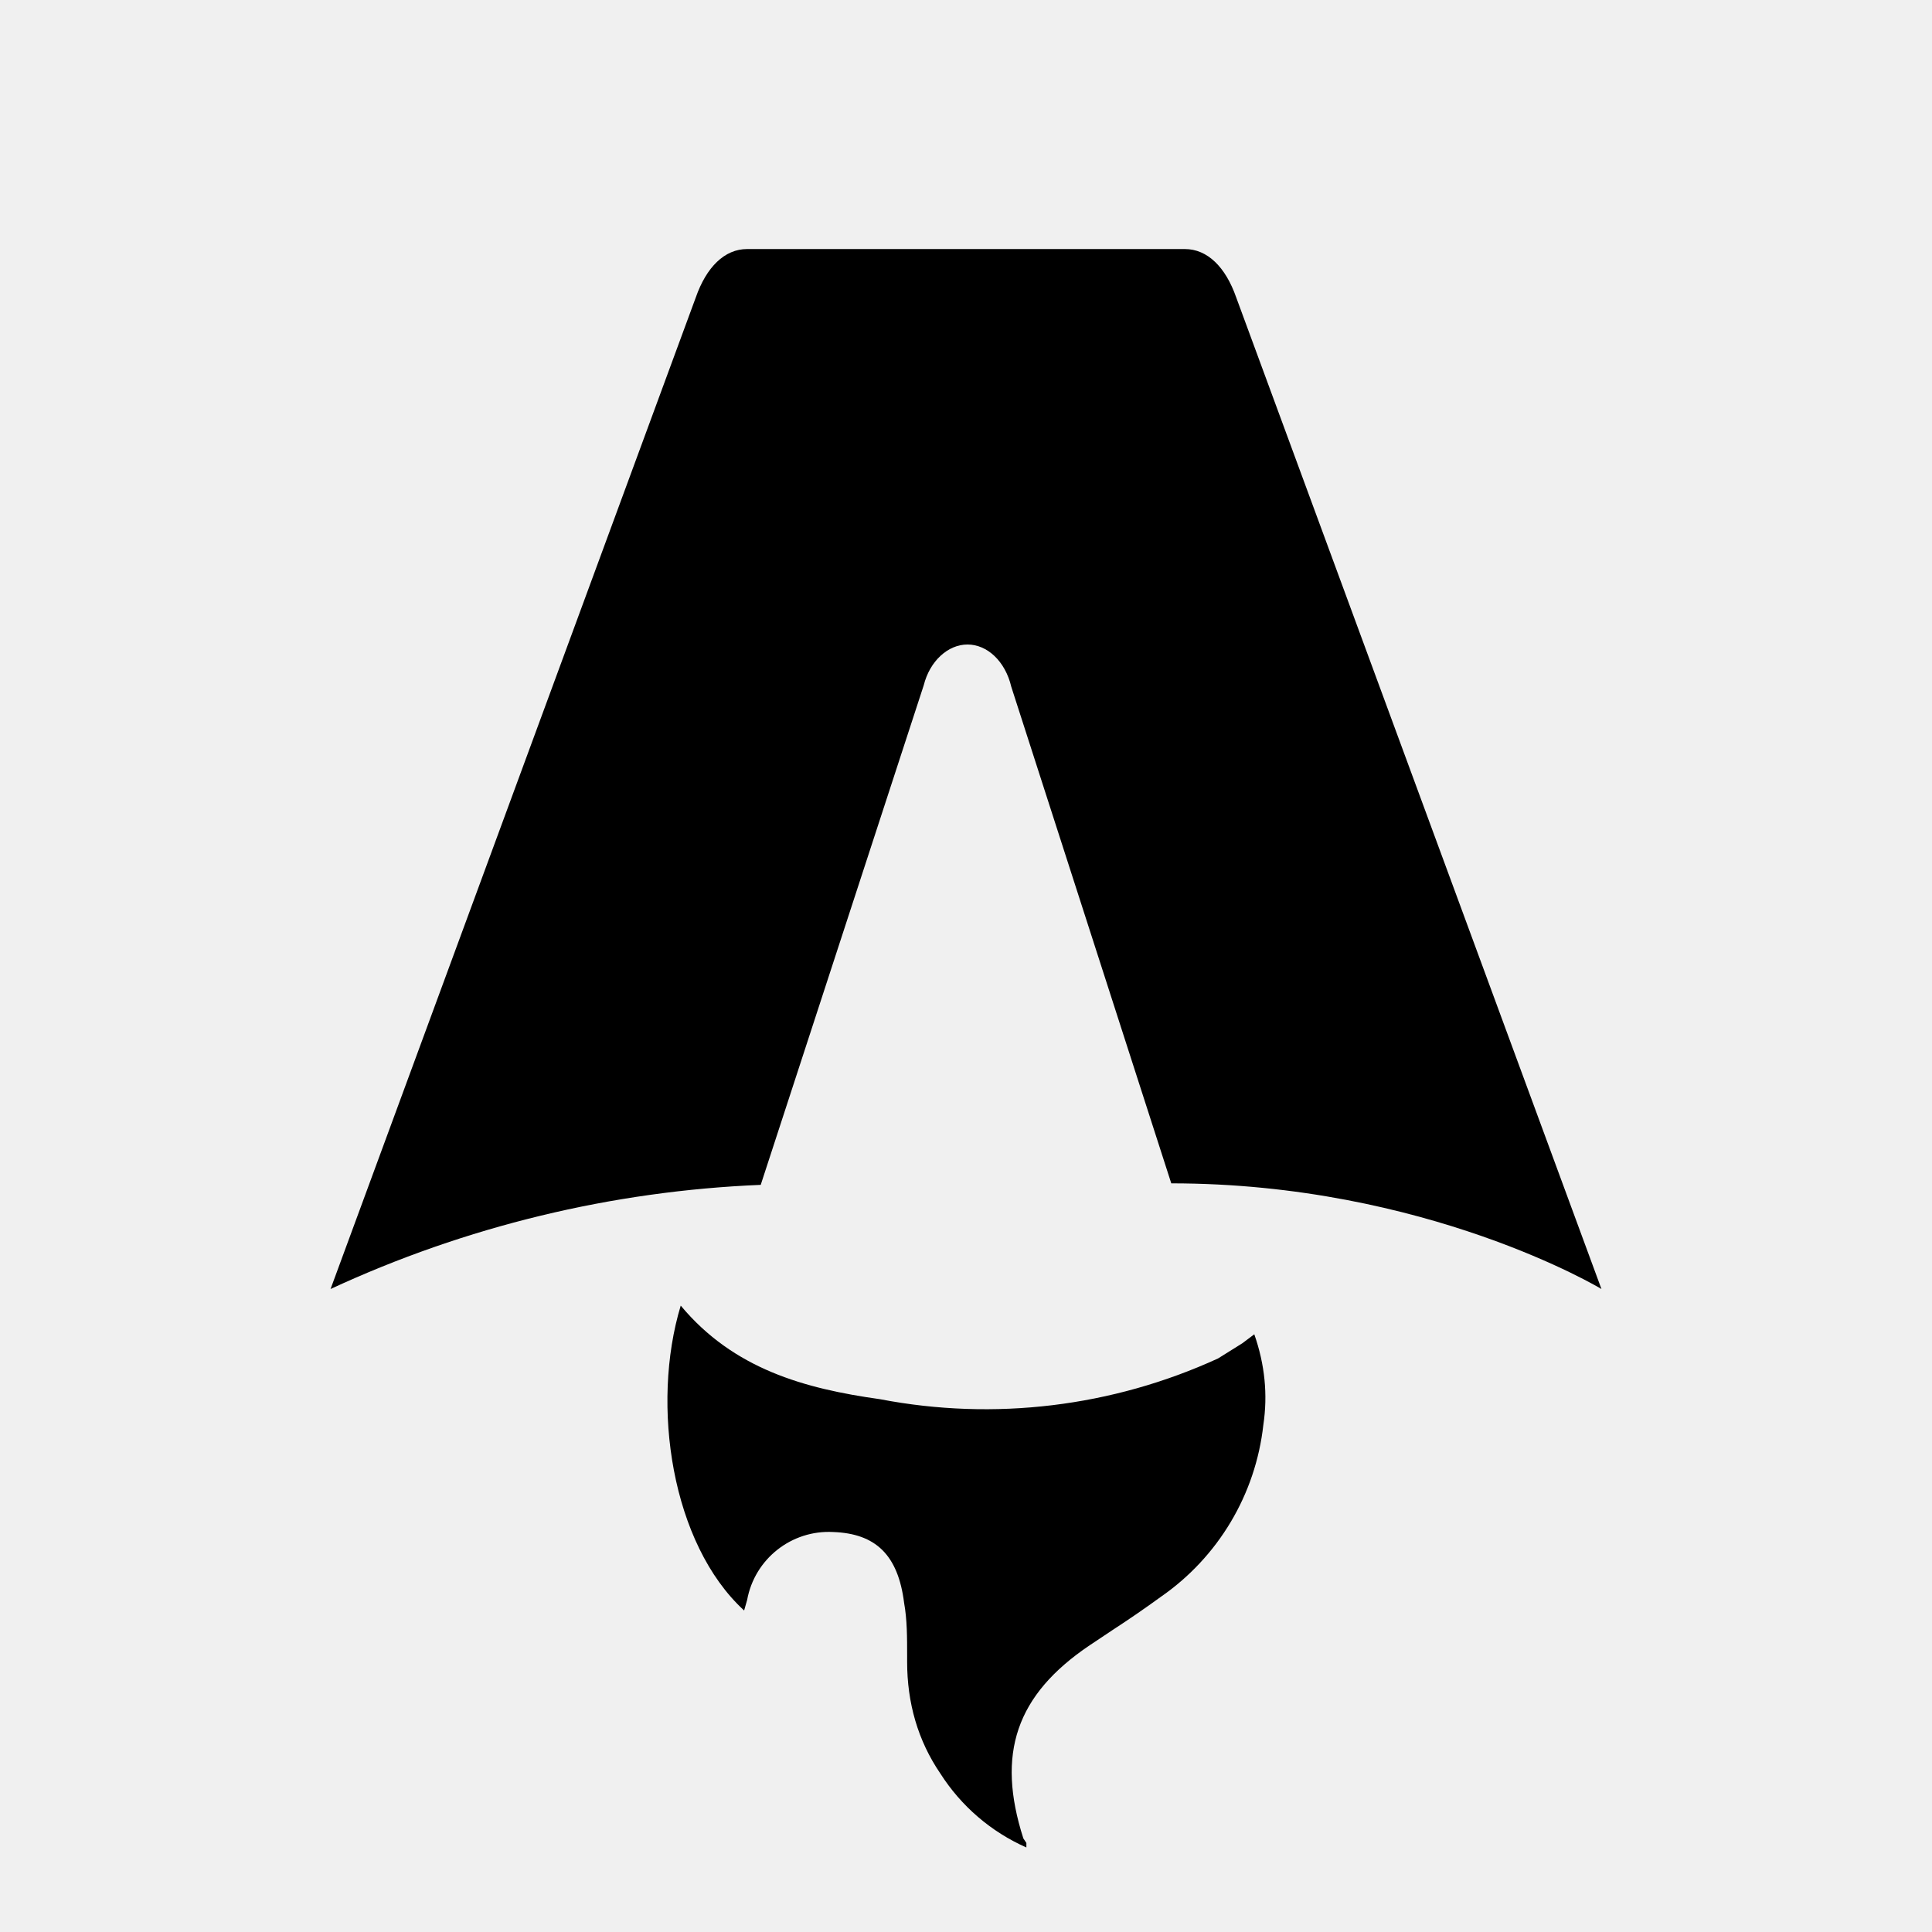
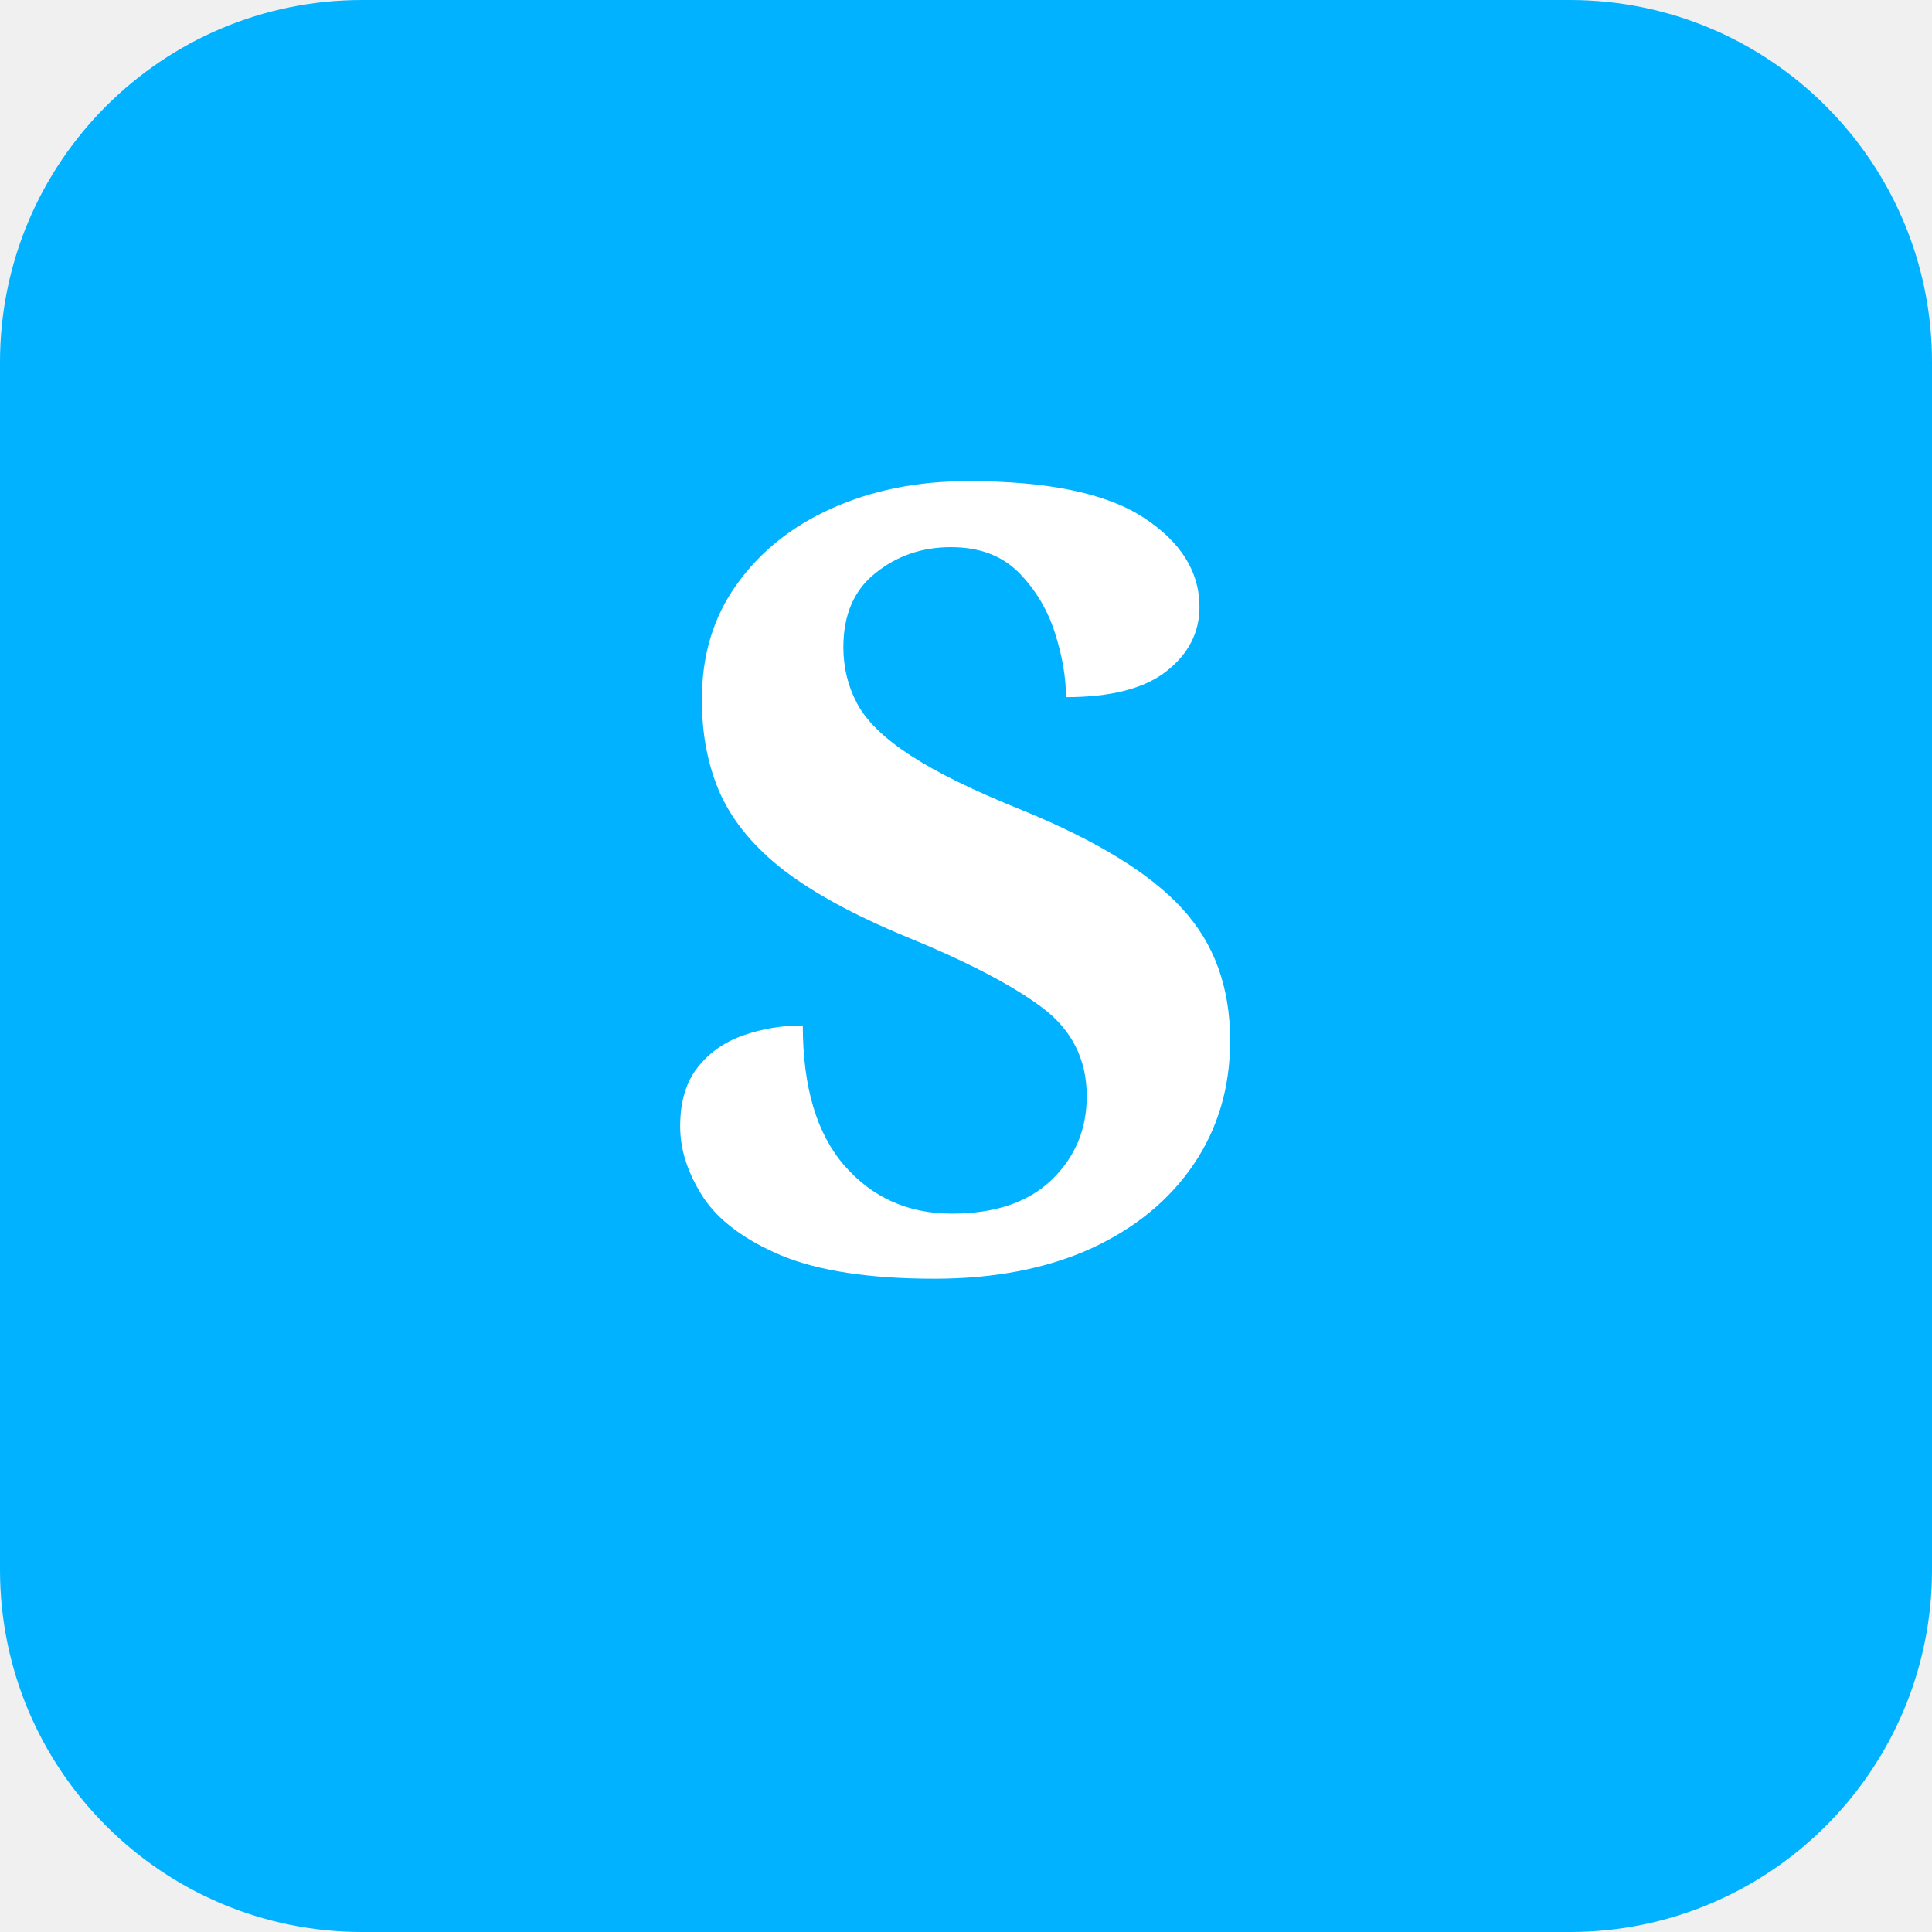
- <svg xmlns="http://www.w3.org/2000/svg" fill="none" viewBox="0 0 128 128">
-   <path d="M50.4 78.5a75.1 75.1 0 0 0-28.5 6.9l24.2-65.7c.7-2 1.9-3.2 3.4-3.2h29c1.5 0 2.7 1.2 3.4 3.2l24.2 65.7s-11.6-7-28.5-7L67 45.5c-.4-1.7-1.6-2.8-2.9-2.8-1.3 0-2.5 1.1-2.9 2.7L50.4 78.5Zm-1.1 28.2Zm-4.2-20.2c-2 6.6-.6 15.8 4.2 20.2a17.5 17.5 0 0 1 .2-.7 5.5 5.5 0 0 1 5.7-4.5c2.8.1 4.3 1.5 4.7 4.7.2 1.1.2 2.3.2 3.5v.4c0 2.7.7 5.2 2.2 7.4a13 13 0 0 0 5.7 4.9v-.3l-.2-.3c-1.8-5.6-.5-9.5 4.4-12.8l1.5-1a73 73 0 0 0 3.2-2.2 16 16 0 0 0 6.8-11.4c.3-2 .1-4-.6-6l-.8.6-1.6 1a37 37 0 0 1-22.4 2.7c-5-.7-9.7-2-13.2-6.2Z" />
-   <style>
-         path { fill: #000; }
-         @media (prefers-color-scheme: dark) {
-             path { fill: #FFF; }
-         }
-     </style>
+ <svg xmlns="http://www.w3.org/2000/svg" viewBox="0 0 64 64">
+   <rect width="64" height="64" rx="12" fill="#00b2ff" />
+   <text x="32" y="42" font-family="Georgia, serif" font-size="36" font-weight="600" fill="#fff" text-anchor="middle">S</text>
</svg>
